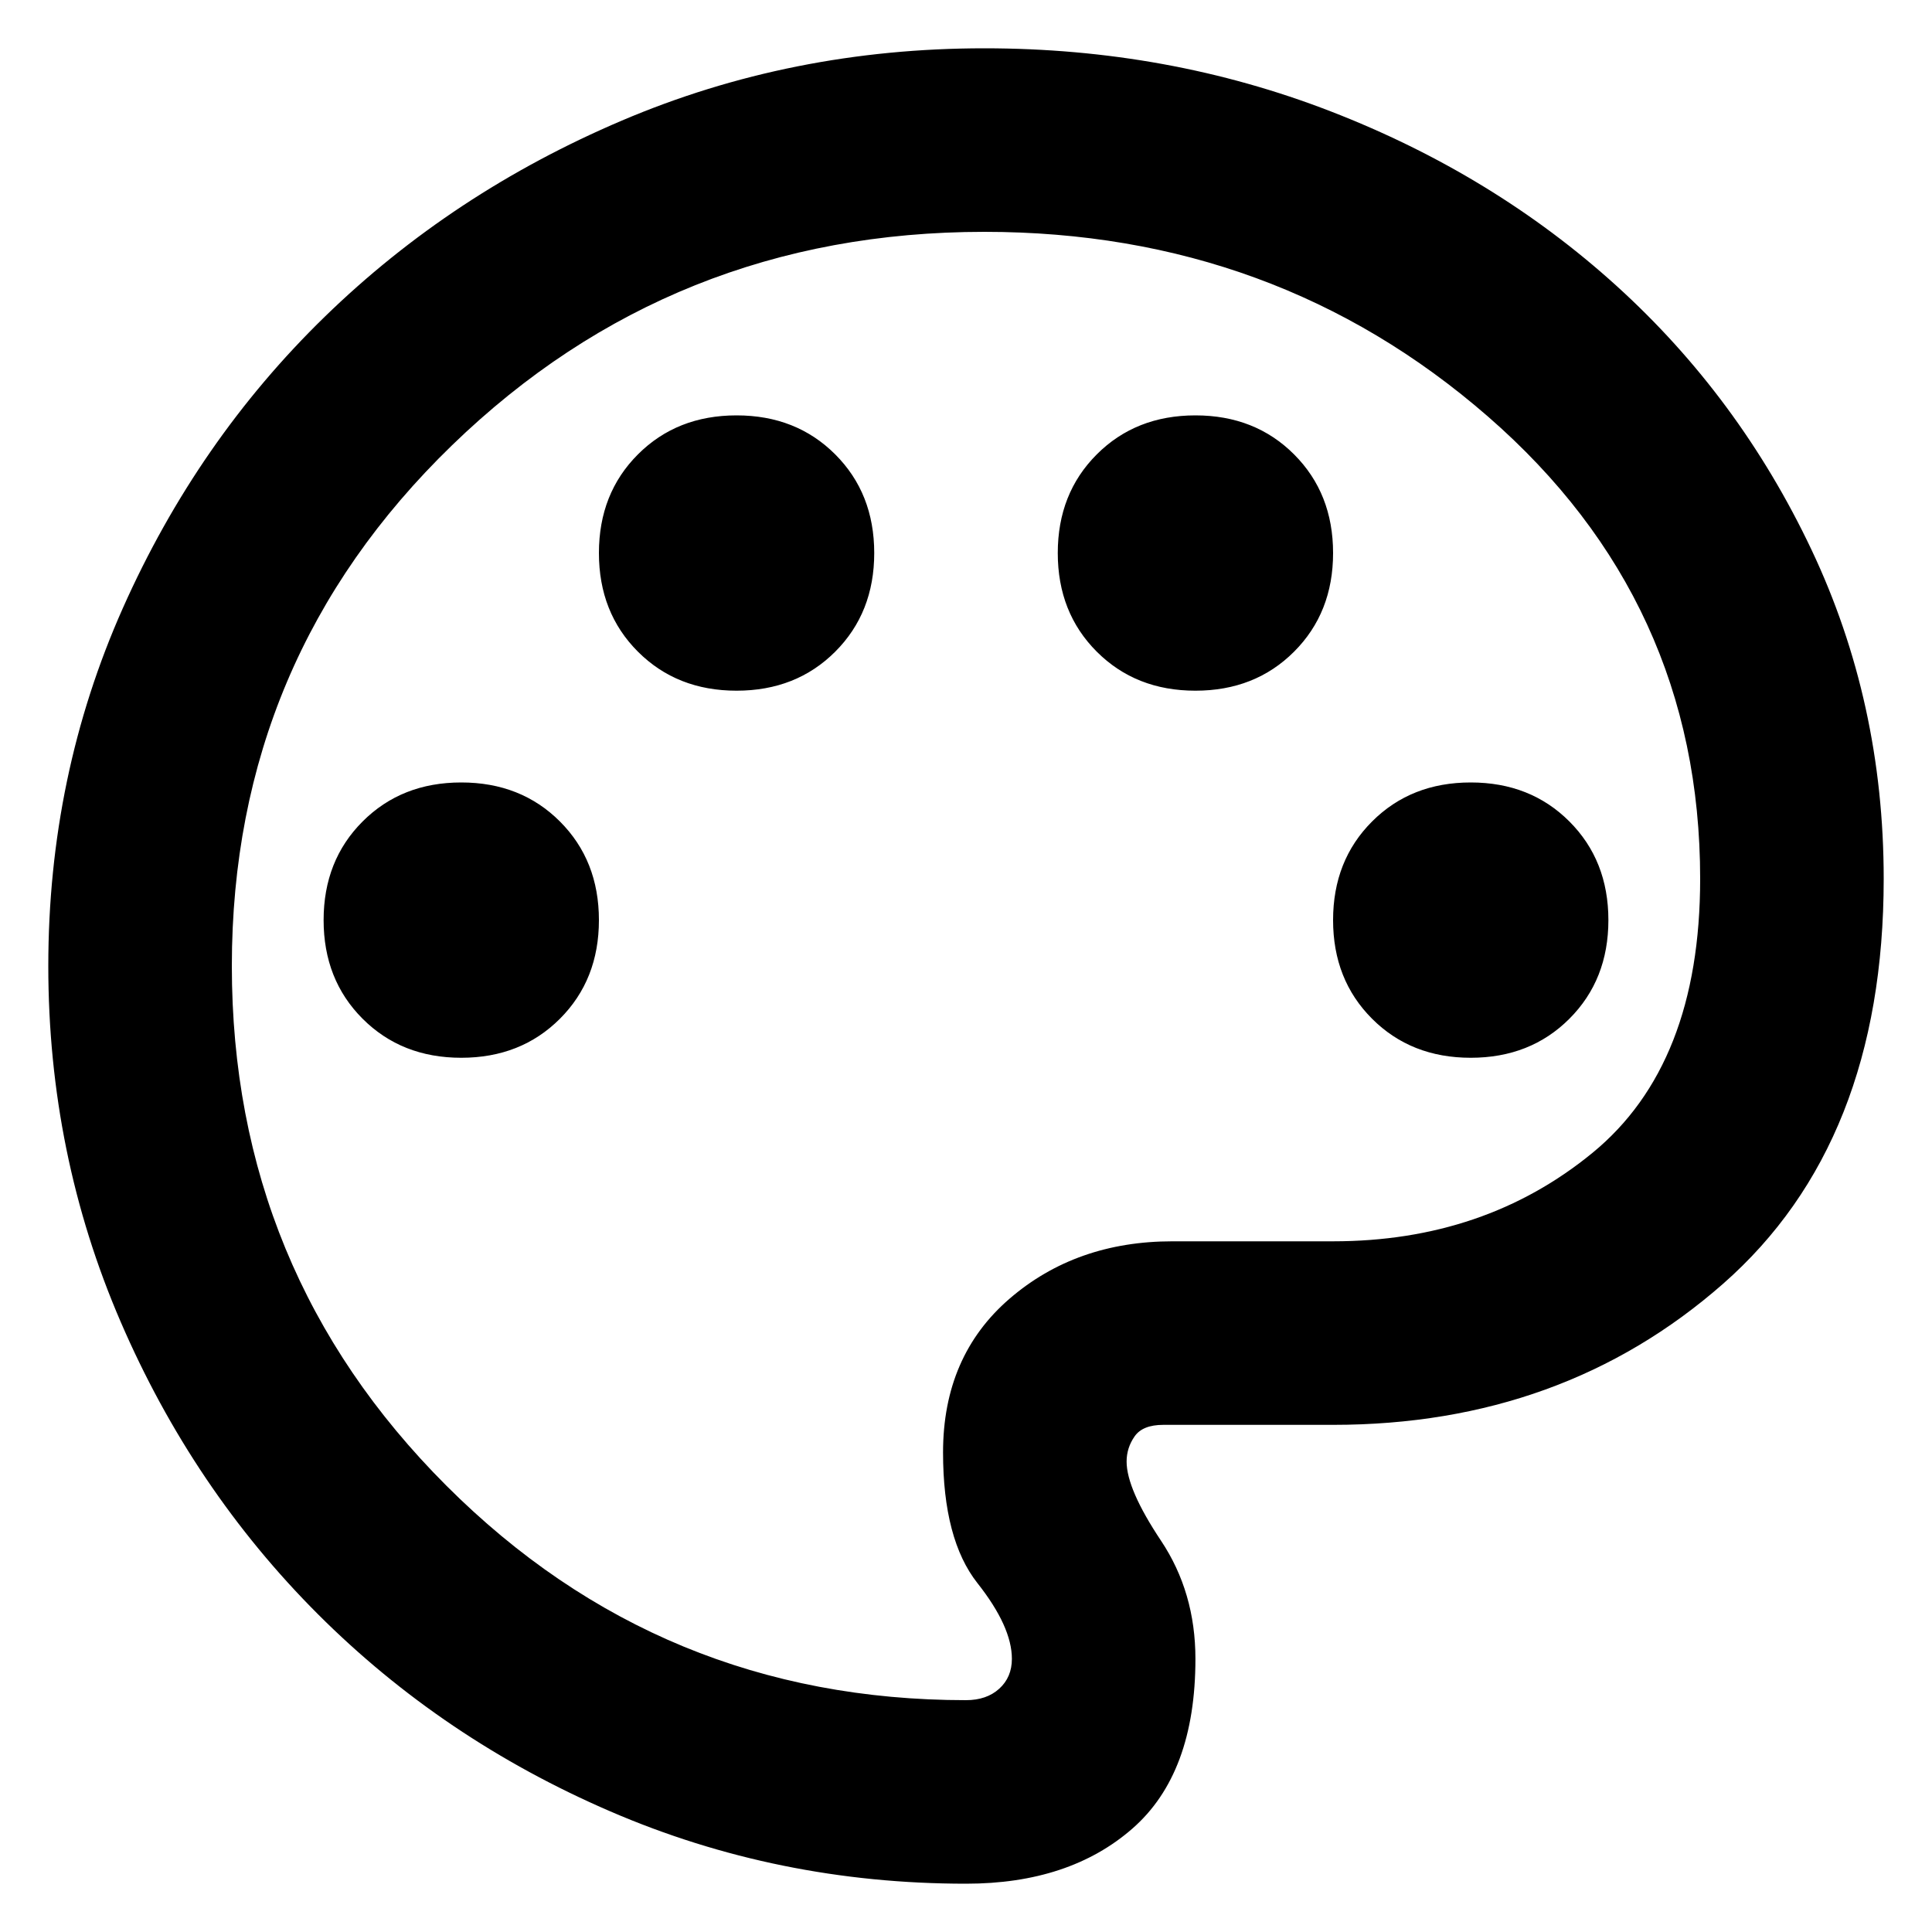
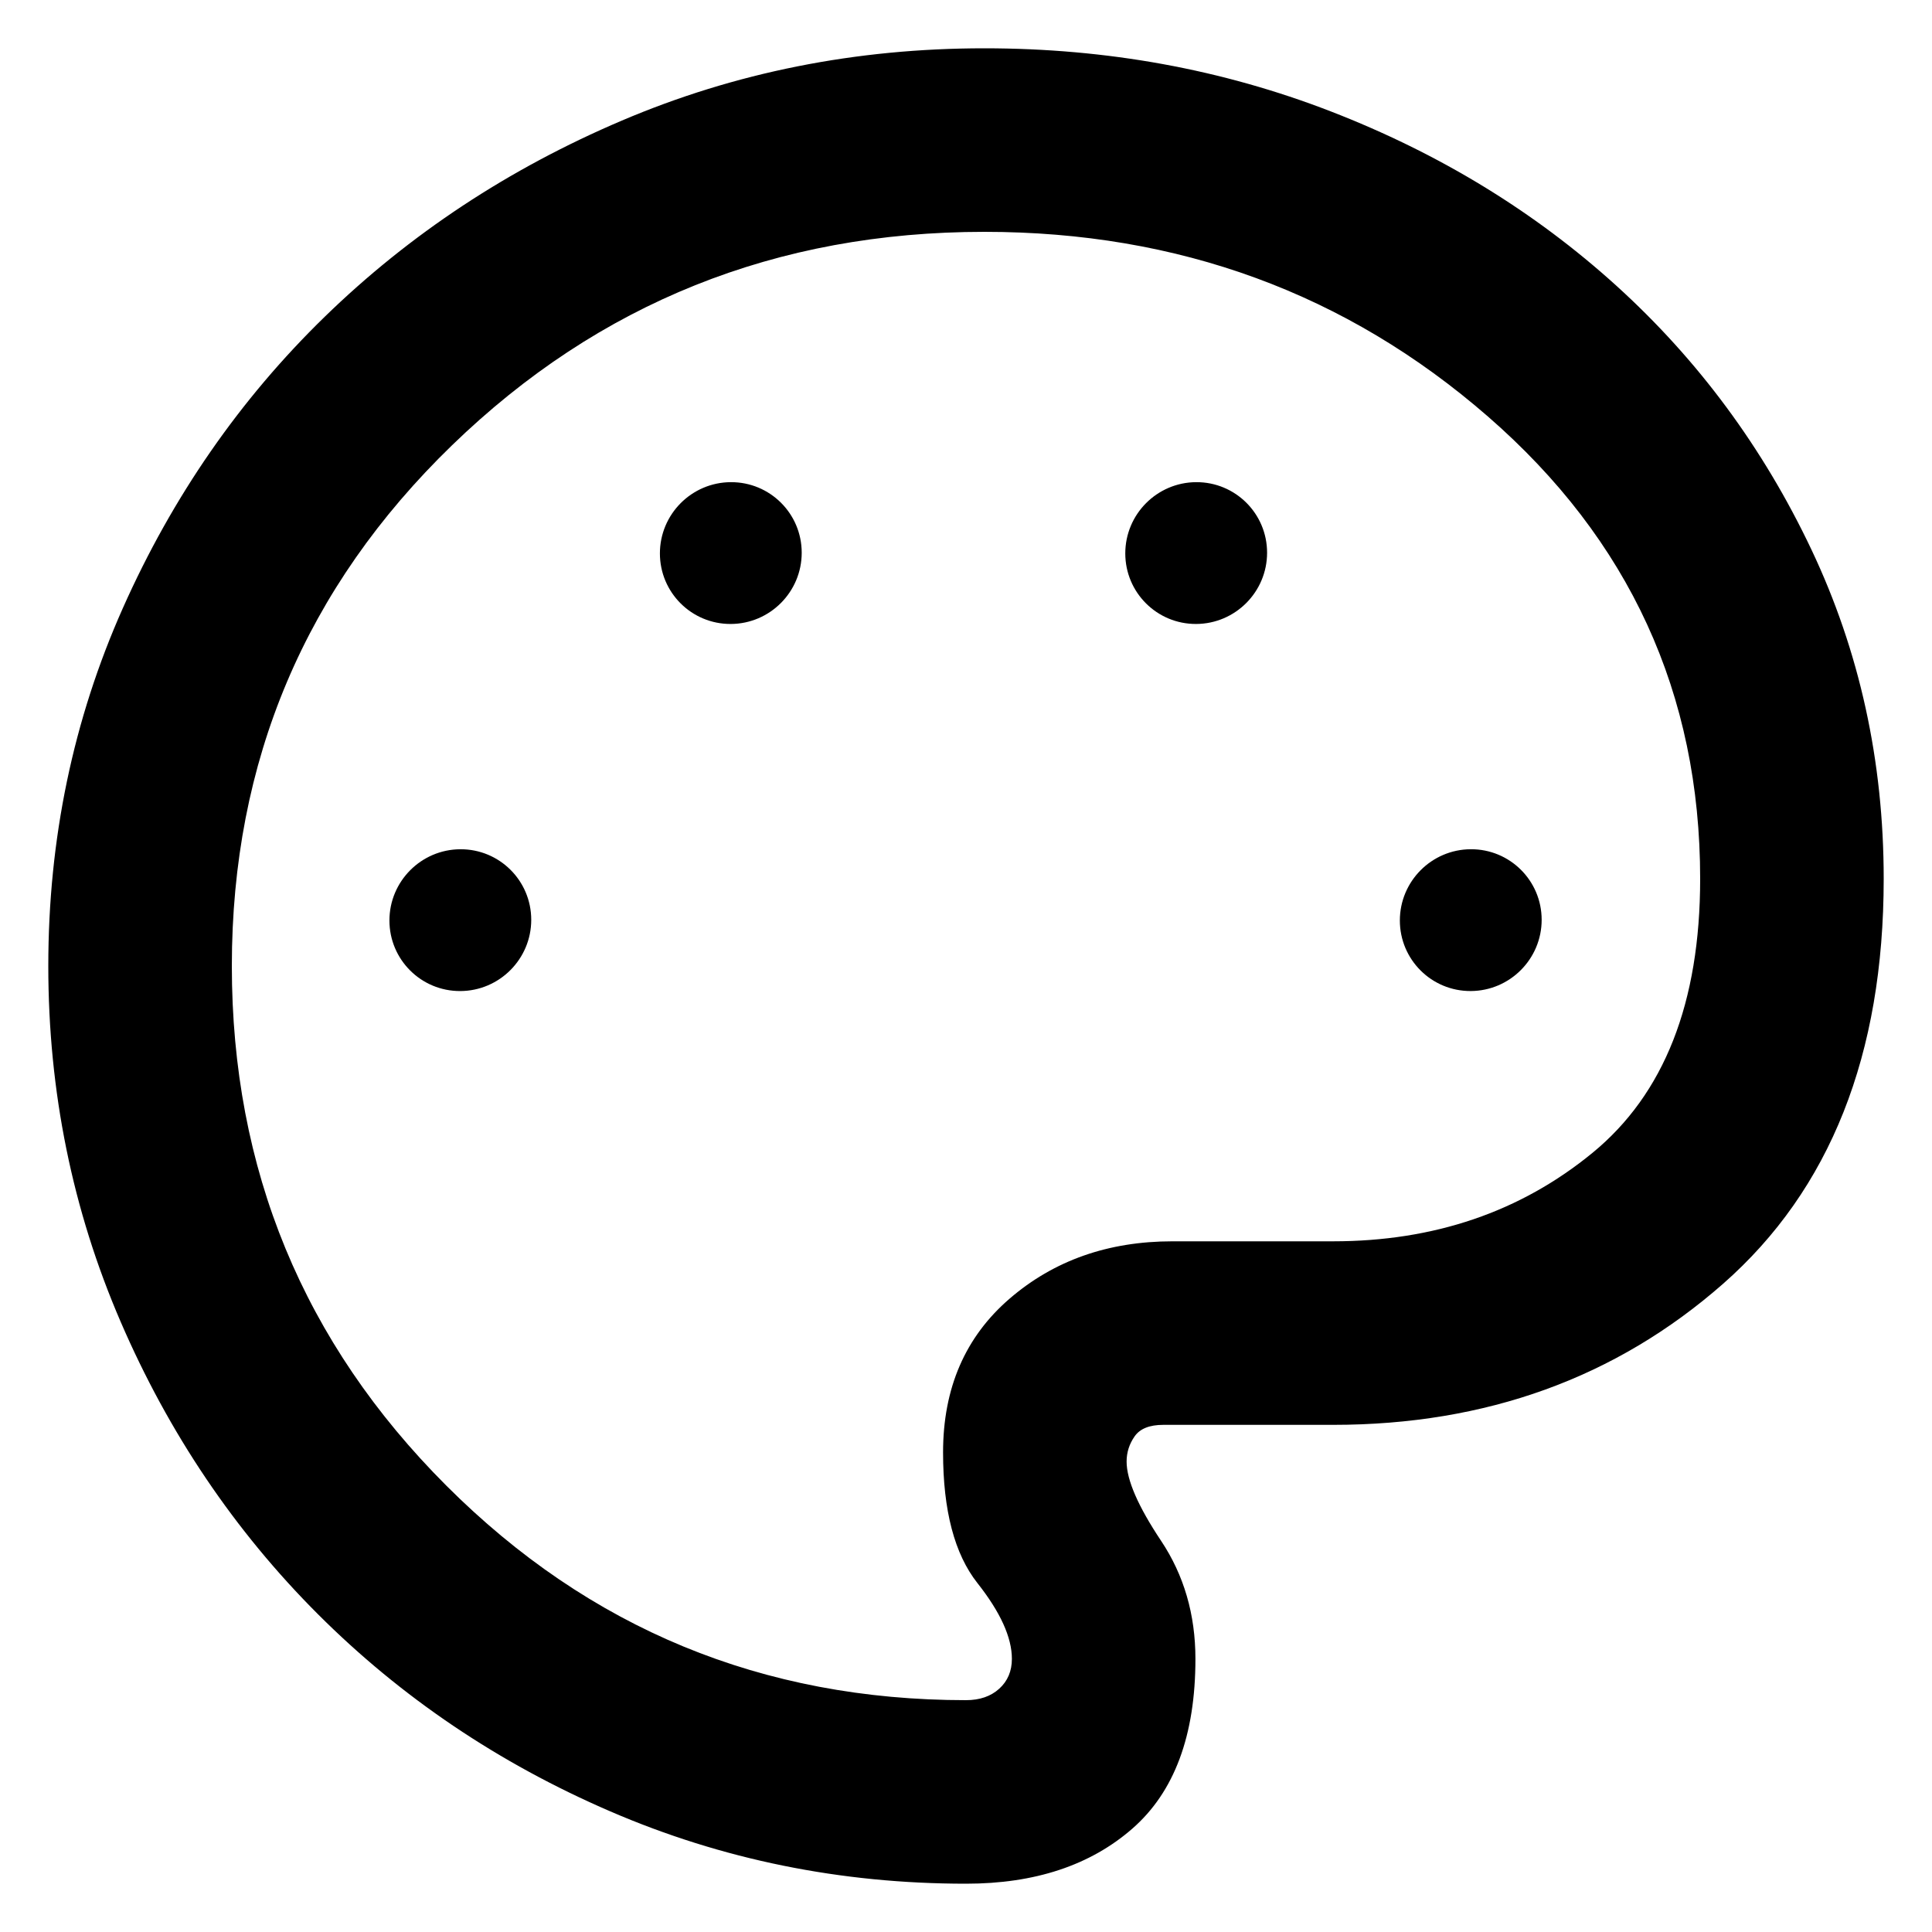
<svg xmlns="http://www.w3.org/2000/svg" viewBox="0 0 100 100" height="1" width="1">
-   <path d="M 50,97.5 Q 40.263,97.5 31.594,93.759 22.925,90.019 16.453,83.547 9.981,77.075 6.241,68.406 2.5,59.737 2.5,50 2.5,40.144 6.359,31.475 10.219,22.806 16.809,16.394 23.4,9.981 32.188,6.241 40.975,2.5 50.95,2.5 q 9.5,0 17.931,3.266 8.431,3.266 14.784,9.025 Q 90.019,20.55 93.759,28.447 97.5,36.344 97.5,45.487 97.5,59.144 89.188,66.447 80.875,73.75 69,73.75 h -8.787 q -1.069,0 -1.484,0.594 -0.416,0.594 -0.416,1.306 0,1.425 1.781,4.097 1.781,2.672 1.781,6.116 0,5.938 -3.266,8.787 Q 55.344,97.5 50,97.5 Z M 50,50 Z m -26.125,4.75 q 3.087,0 5.106,-2.019 Q 31,50.712 31,47.625 31,44.538 28.981,42.519 26.962,40.5 23.875,40.5 20.788,40.5 18.769,42.519 16.75,44.538 16.75,47.625 q 0,3.087 2.019,5.106 Q 20.788,54.75 23.875,54.75 Z m 14.25,-19 q 3.087,0 5.106,-2.019 Q 45.25,31.712 45.25,28.625 45.25,25.538 43.231,23.519 41.212,21.5 38.125,21.5 35.038,21.5 33.019,23.519 31,25.538 31,28.625 31,31.712 33.019,33.731 35.038,35.75 38.125,35.75 Z m 23.75,0 q 3.087,0 5.106,-2.019 Q 69,31.712 69,28.625 69,25.538 66.981,23.519 64.963,21.5 61.875,21.5 58.788,21.5 56.769,23.519 54.75,25.538 54.75,28.625 q 0,3.087 2.019,5.106 Q 58.788,35.75 61.875,35.75 Z m 14.25,19 q 3.087,0 5.106,-2.019 Q 83.25,50.712 83.25,47.625 83.25,44.538 81.231,42.519 79.213,40.5 76.125,40.5 73.037,40.5 71.019,42.519 69,44.538 69,47.625 69,50.712 71.019,52.731 73.037,54.75 76.125,54.75 Z M 50,88 q 1.069,0 1.722,-0.594 Q 52.375,86.812 52.375,85.862 52.375,84.2 50.594,81.944 48.812,79.688 48.812,75.175 q 0,-4.987 3.444,-7.956 Q 55.7,64.25 60.688,64.25 H 69 q 7.838,0 13.419,-4.572 Q 88,55.106 88,45.487 88,31.119 77.016,21.559 66.031,12 50.95,12 34.8,12 23.4,23.044 12,34.087 12,50 12,65.794 23.103,76.897 34.206,88 50,88 Z" style="stroke-width:0.119" />
+   <path d="M 50,97.5 C 43.508,97.5 37.373,96.253 31.594,93.759 25.815,91.266 20.768,87.861 16.453,83.547 12.139,79.232 8.734,74.185 6.241,68.406 3.747,62.627 2.5,56.492 2.5,50 2.5,43.429 3.786,37.254 6.359,31.475 8.932,25.696 12.416,20.669 16.809,16.394 21.203,12.119 26.329,8.734 32.188,6.241 38.046,3.747 44.3,2.5 50.95,2.5 c 6.333,0 12.31,1.089 17.931,3.266 5.621,2.177 10.549,5.185 14.784,9.025 4.235,3.84 7.6,8.392 10.094,13.656 C 96.253,33.711 97.5,39.392 97.5,45.487 97.5,54.592 94.729,61.578 89.188,66.447 83.646,71.316 76.917,73.75 69,73.75 h -8.787 c -0.713,0 -1.207,0.198 -1.484,0.594 -0.277,0.396 -0.416,0.831 -0.416,1.306 0,0.95 0.594,2.316 1.781,4.097 1.188,1.781 1.781,3.82 1.781,6.116 0,3.958 -1.089,6.888 -3.266,8.787 C 56.432,96.55 53.562,97.5 50,97.5 Z M 50,88 c 0.713,0 1.286,-0.198 1.722,-0.594 0.435,-0.396 0.653,-0.91 0.653,-1.544 0,-1.108 -0.594,-2.415 -1.781,-3.919 -1.188,-1.504 -1.781,-3.76 -1.781,-6.769 0,-3.325 1.148,-5.977 3.444,-7.956 C 54.552,65.24 57.362,64.25 60.688,64.25 H 69 c 5.225,0 9.698,-1.524 13.419,-4.572 C 86.14,56.63 88,51.9 88,45.487 88,35.908 84.339,27.932 77.016,21.559 69.693,15.186 61.004,12 50.95,12 40.183,12 31,15.681 23.4,23.044 15.8,30.406 12,39.392 12,50 12,60.529 15.701,69.495 23.103,76.897 30.505,84.299 39.471,88 50,88 Z" style="stroke-width:0.119" />
+   <ellipse style="stroke-width:7.113;stroke-linecap:round;stroke-linejoin:round" id="circle1" cx="23.827" cy="47.74" rx="3.67" ry="3.67" transform="matrix(0.9999888,-0.00474006,0,1,0,0)" />
+   <ellipse style="stroke-width:7.113;stroke-linecap:round;stroke-linejoin:round" id="circle2" cx="37.827" cy="28.806" rx="3.67" ry="3.67" transform="matrix(0.9999888,-0.00474006,0,1,0,0)" />
+   <ellipse style="stroke-width:7.113;stroke-linecap:round;stroke-linejoin:round" id="circle3" cx="61.915" cy="28.92" rx="3.67" ry="3.67" transform="matrix(0.9999888,-0.00474006,0,1,0,0)" />
+   <ellipse style="stroke-width:7.113;stroke-linecap:round;stroke-linejoin:round" id="circle4" cx="76.127" cy="47.987" rx="3.67" ry="3.67" transform="matrix(0.9999888,-0.00474006,0,1,0,0)" />
</svg>
